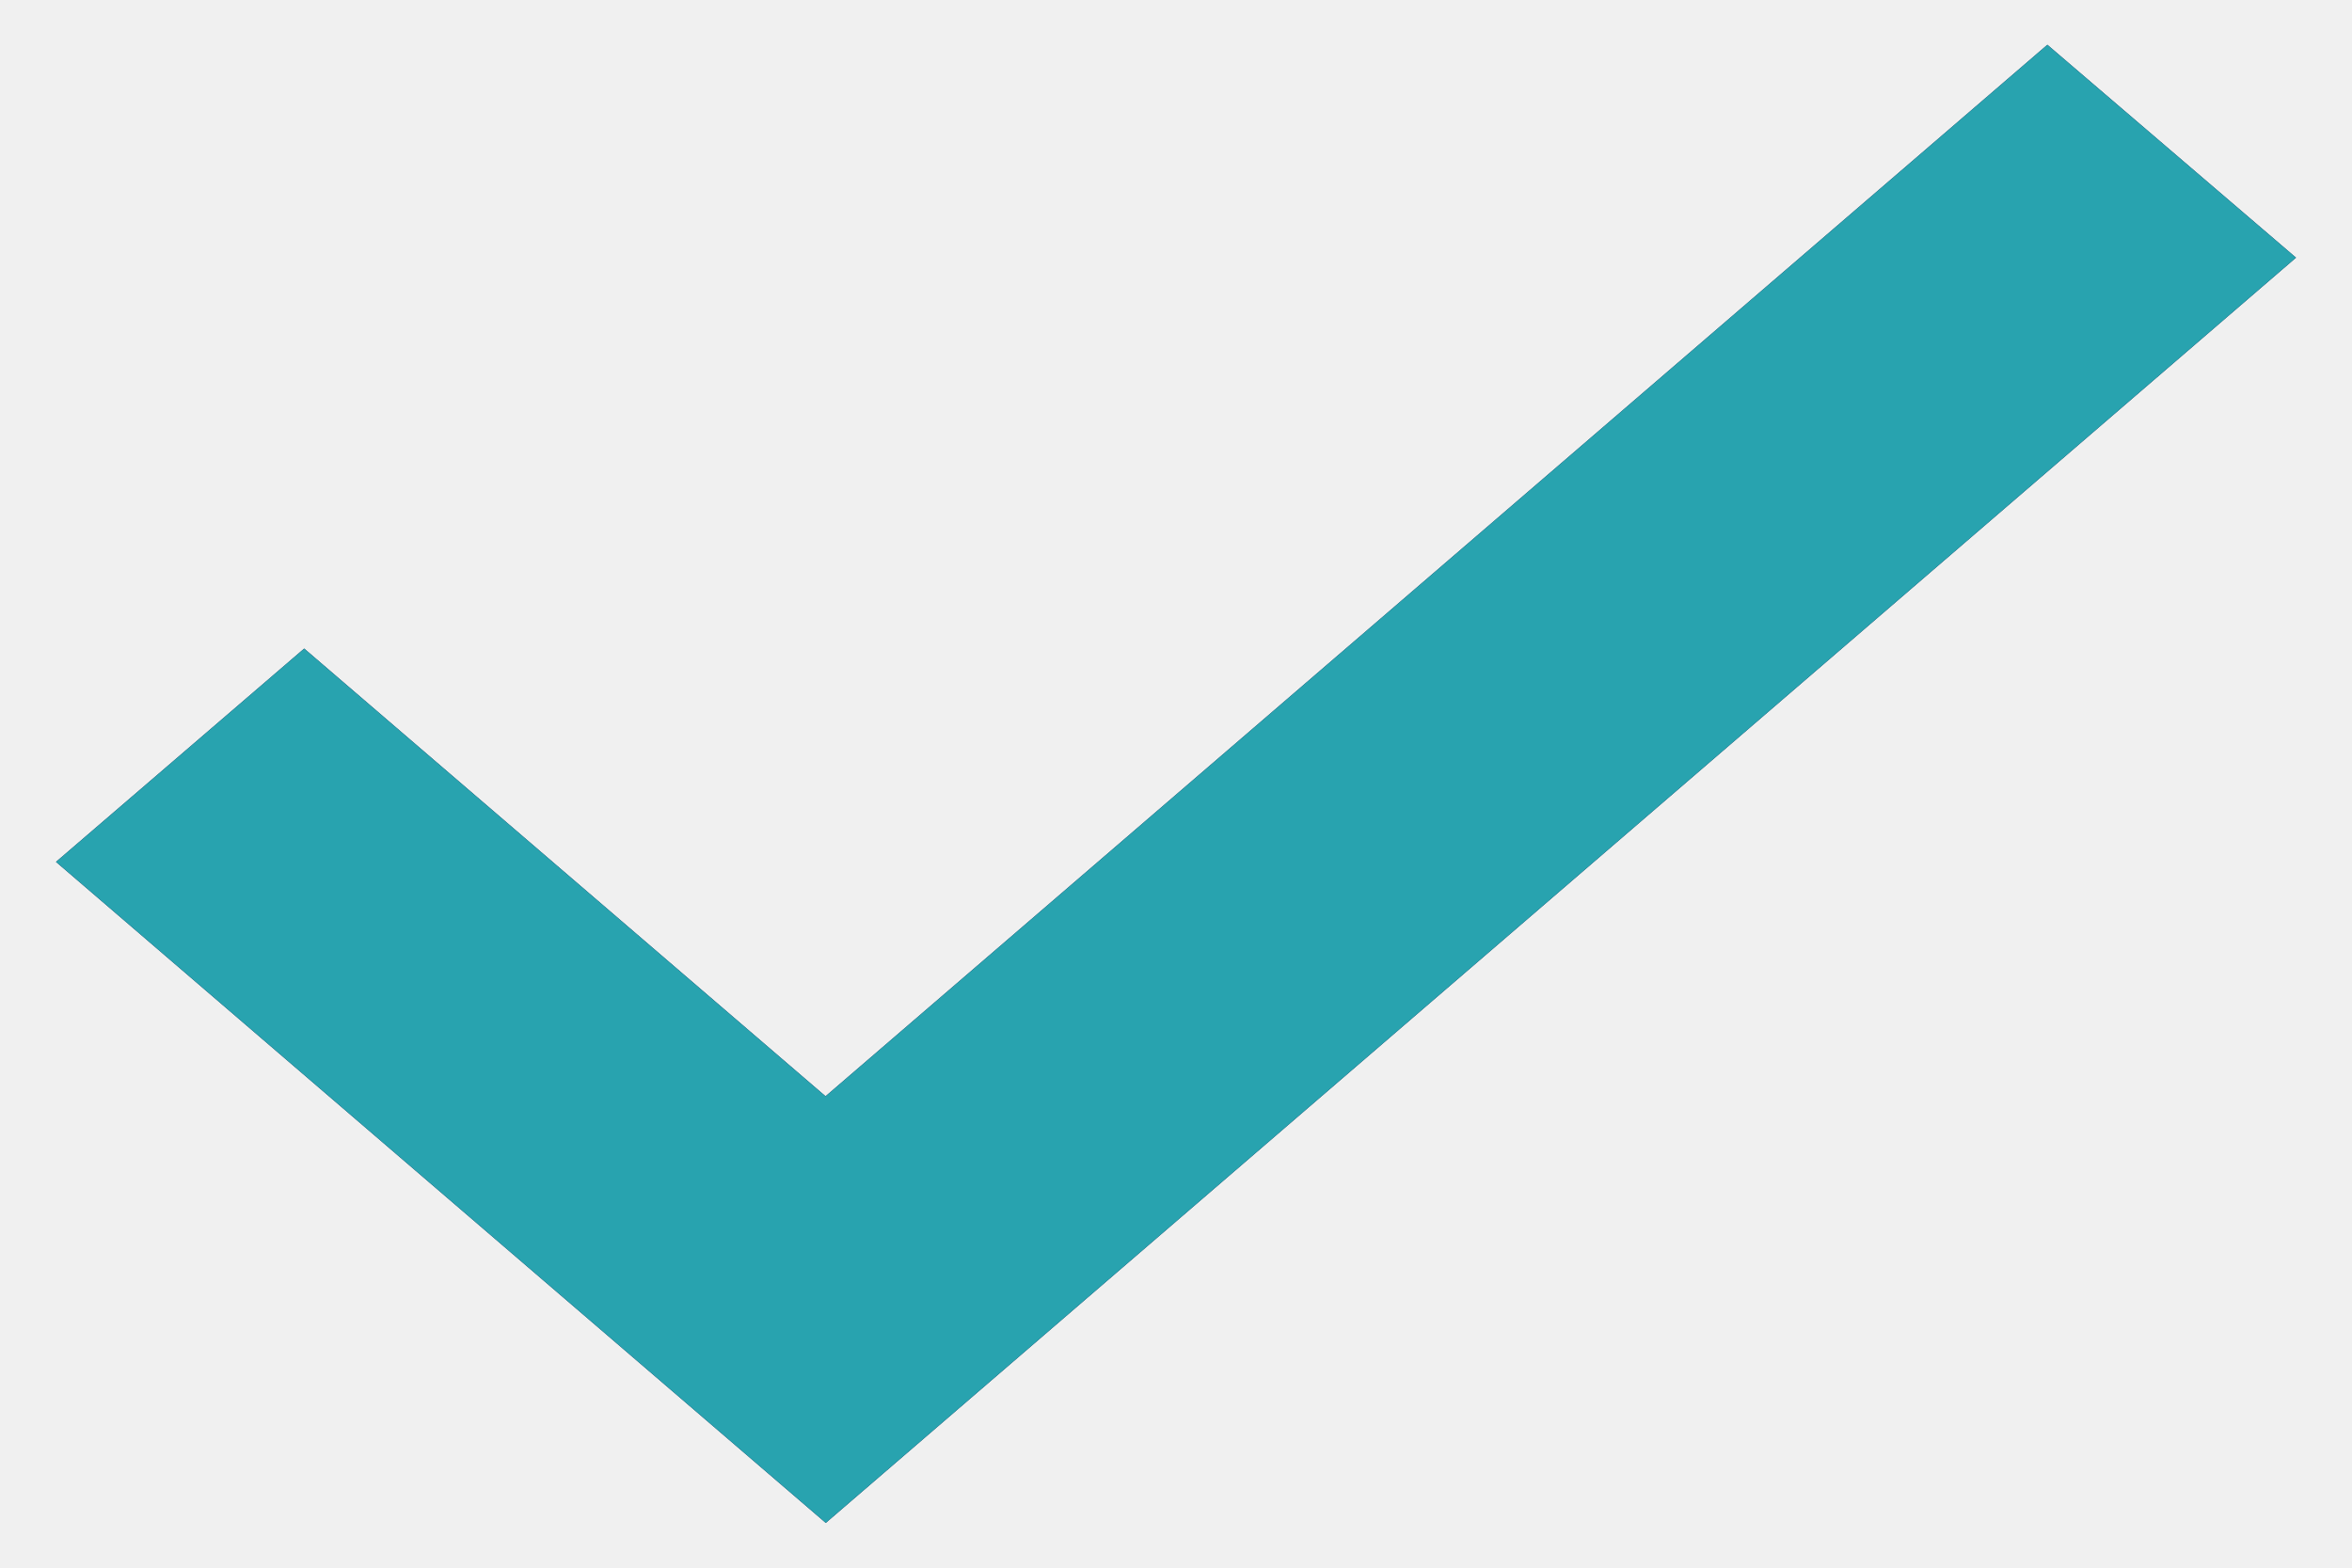
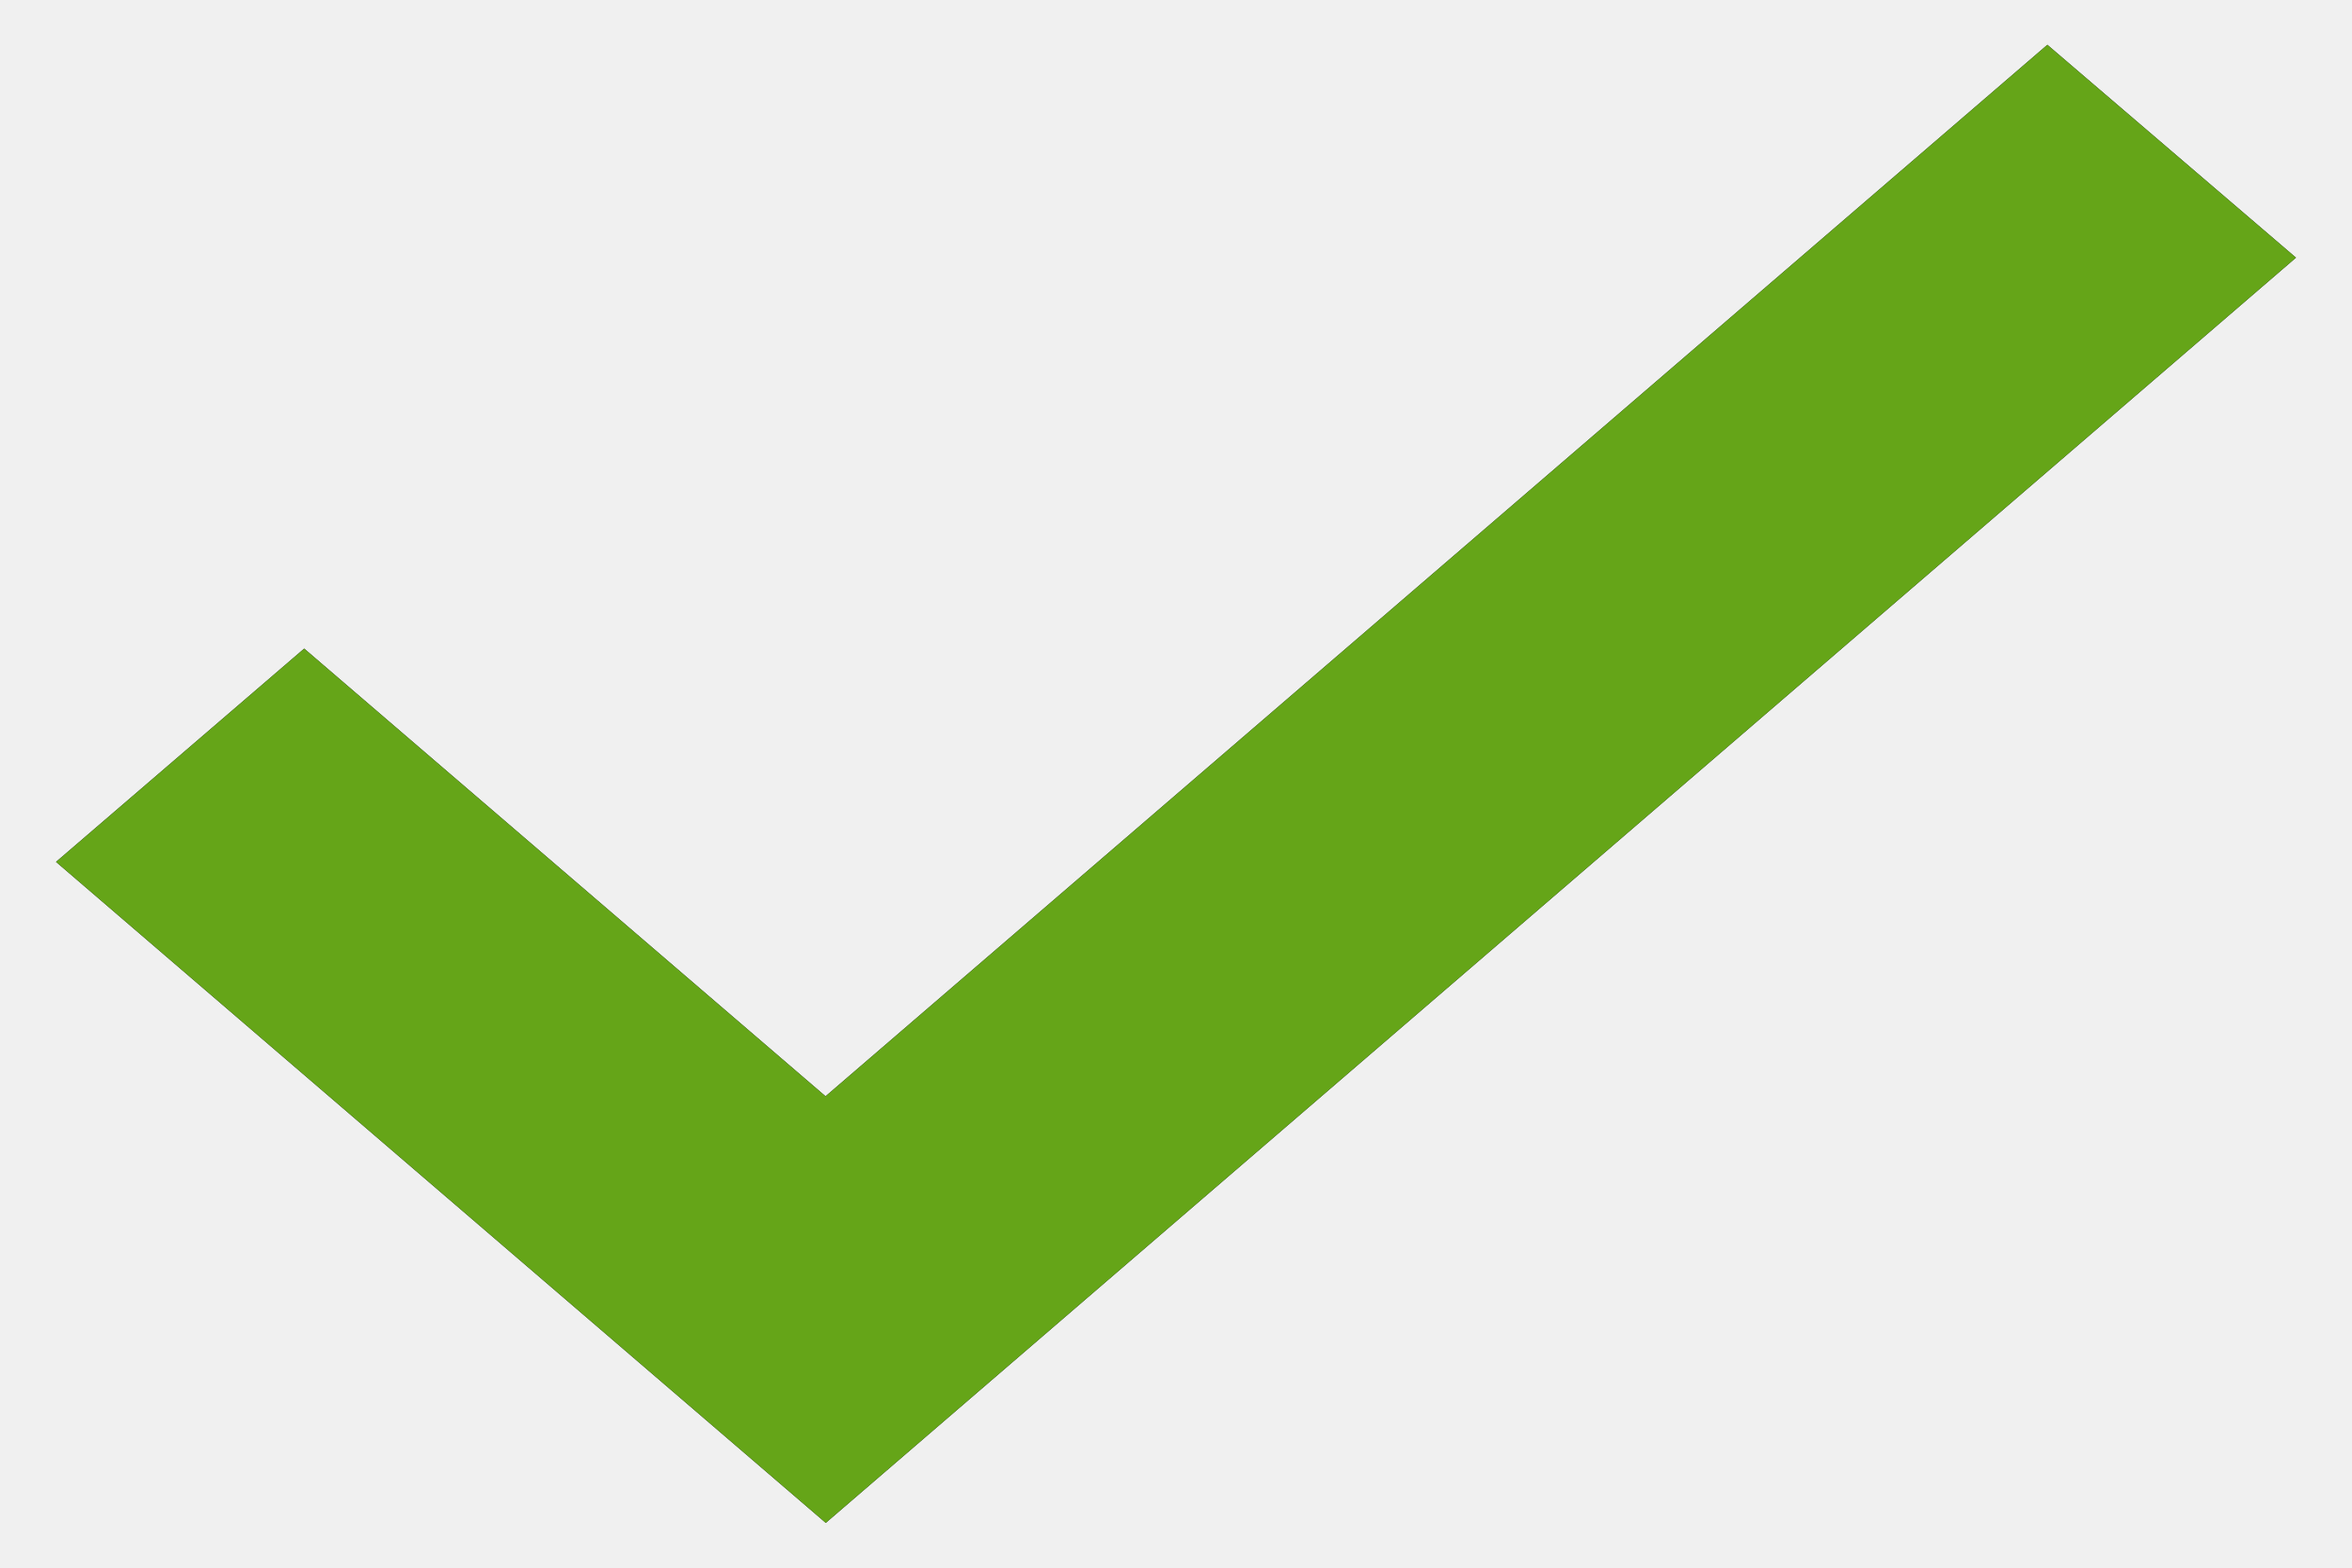
- <svg xmlns="http://www.w3.org/2000/svg" xmlns:xlink="http://www.w3.org/1999/xlink" width="21px" height="14px" viewBox="0 0 21 14" version="1.1">
+ <svg xmlns="http://www.w3.org/2000/svg" xmlns:xlink="http://www.w3.org/1999/xlink" viewBox="0 0 21 14" version="1.1">
  <defs>
    <polygon id="path-1" points="9.373 17.6 2.5 11.697 4.716 9.792 9.371 13.79 20.28 4.4 22.5 6.301" />
  </defs>
  <g id="DSK-Siniestros" stroke="none" stroke-width="1" fill="none" fill-rule="evenodd">
    <g id="9.1-Claims-Third-cases-docs" transform="translate(-297, -1509)">
      <g id="Group-10" transform="translate(295, 1505)">
        <g id="Elements-/-Icon-/-Glyph-/-Checkmark-On">
          <mask id="mask-2" fill="white">
            <use xlink:href="#path-1" />
          </mask>
          <use id="Mask" fill="#1A1446" fill-rule="evenodd" xlink:href="#path-1" />
-           <g id="Elements-/-Color-/-Principal-/-Yellow-4-Copy-2" mask="url(#mask-2)" fill="#28A3AF" fill-rule="evenodd">
+           <g id="Elements-/-Color-/-Principal-/-Yellow-4-Copy-2" mask="url(#mask-2)" fill="#65a518" fill-rule="evenodd">
            <rect id="Rectangle" x="0" y="0" width="25" height="22" />
          </g>
        </g>
      </g>
    </g>
  </g>
</svg>
